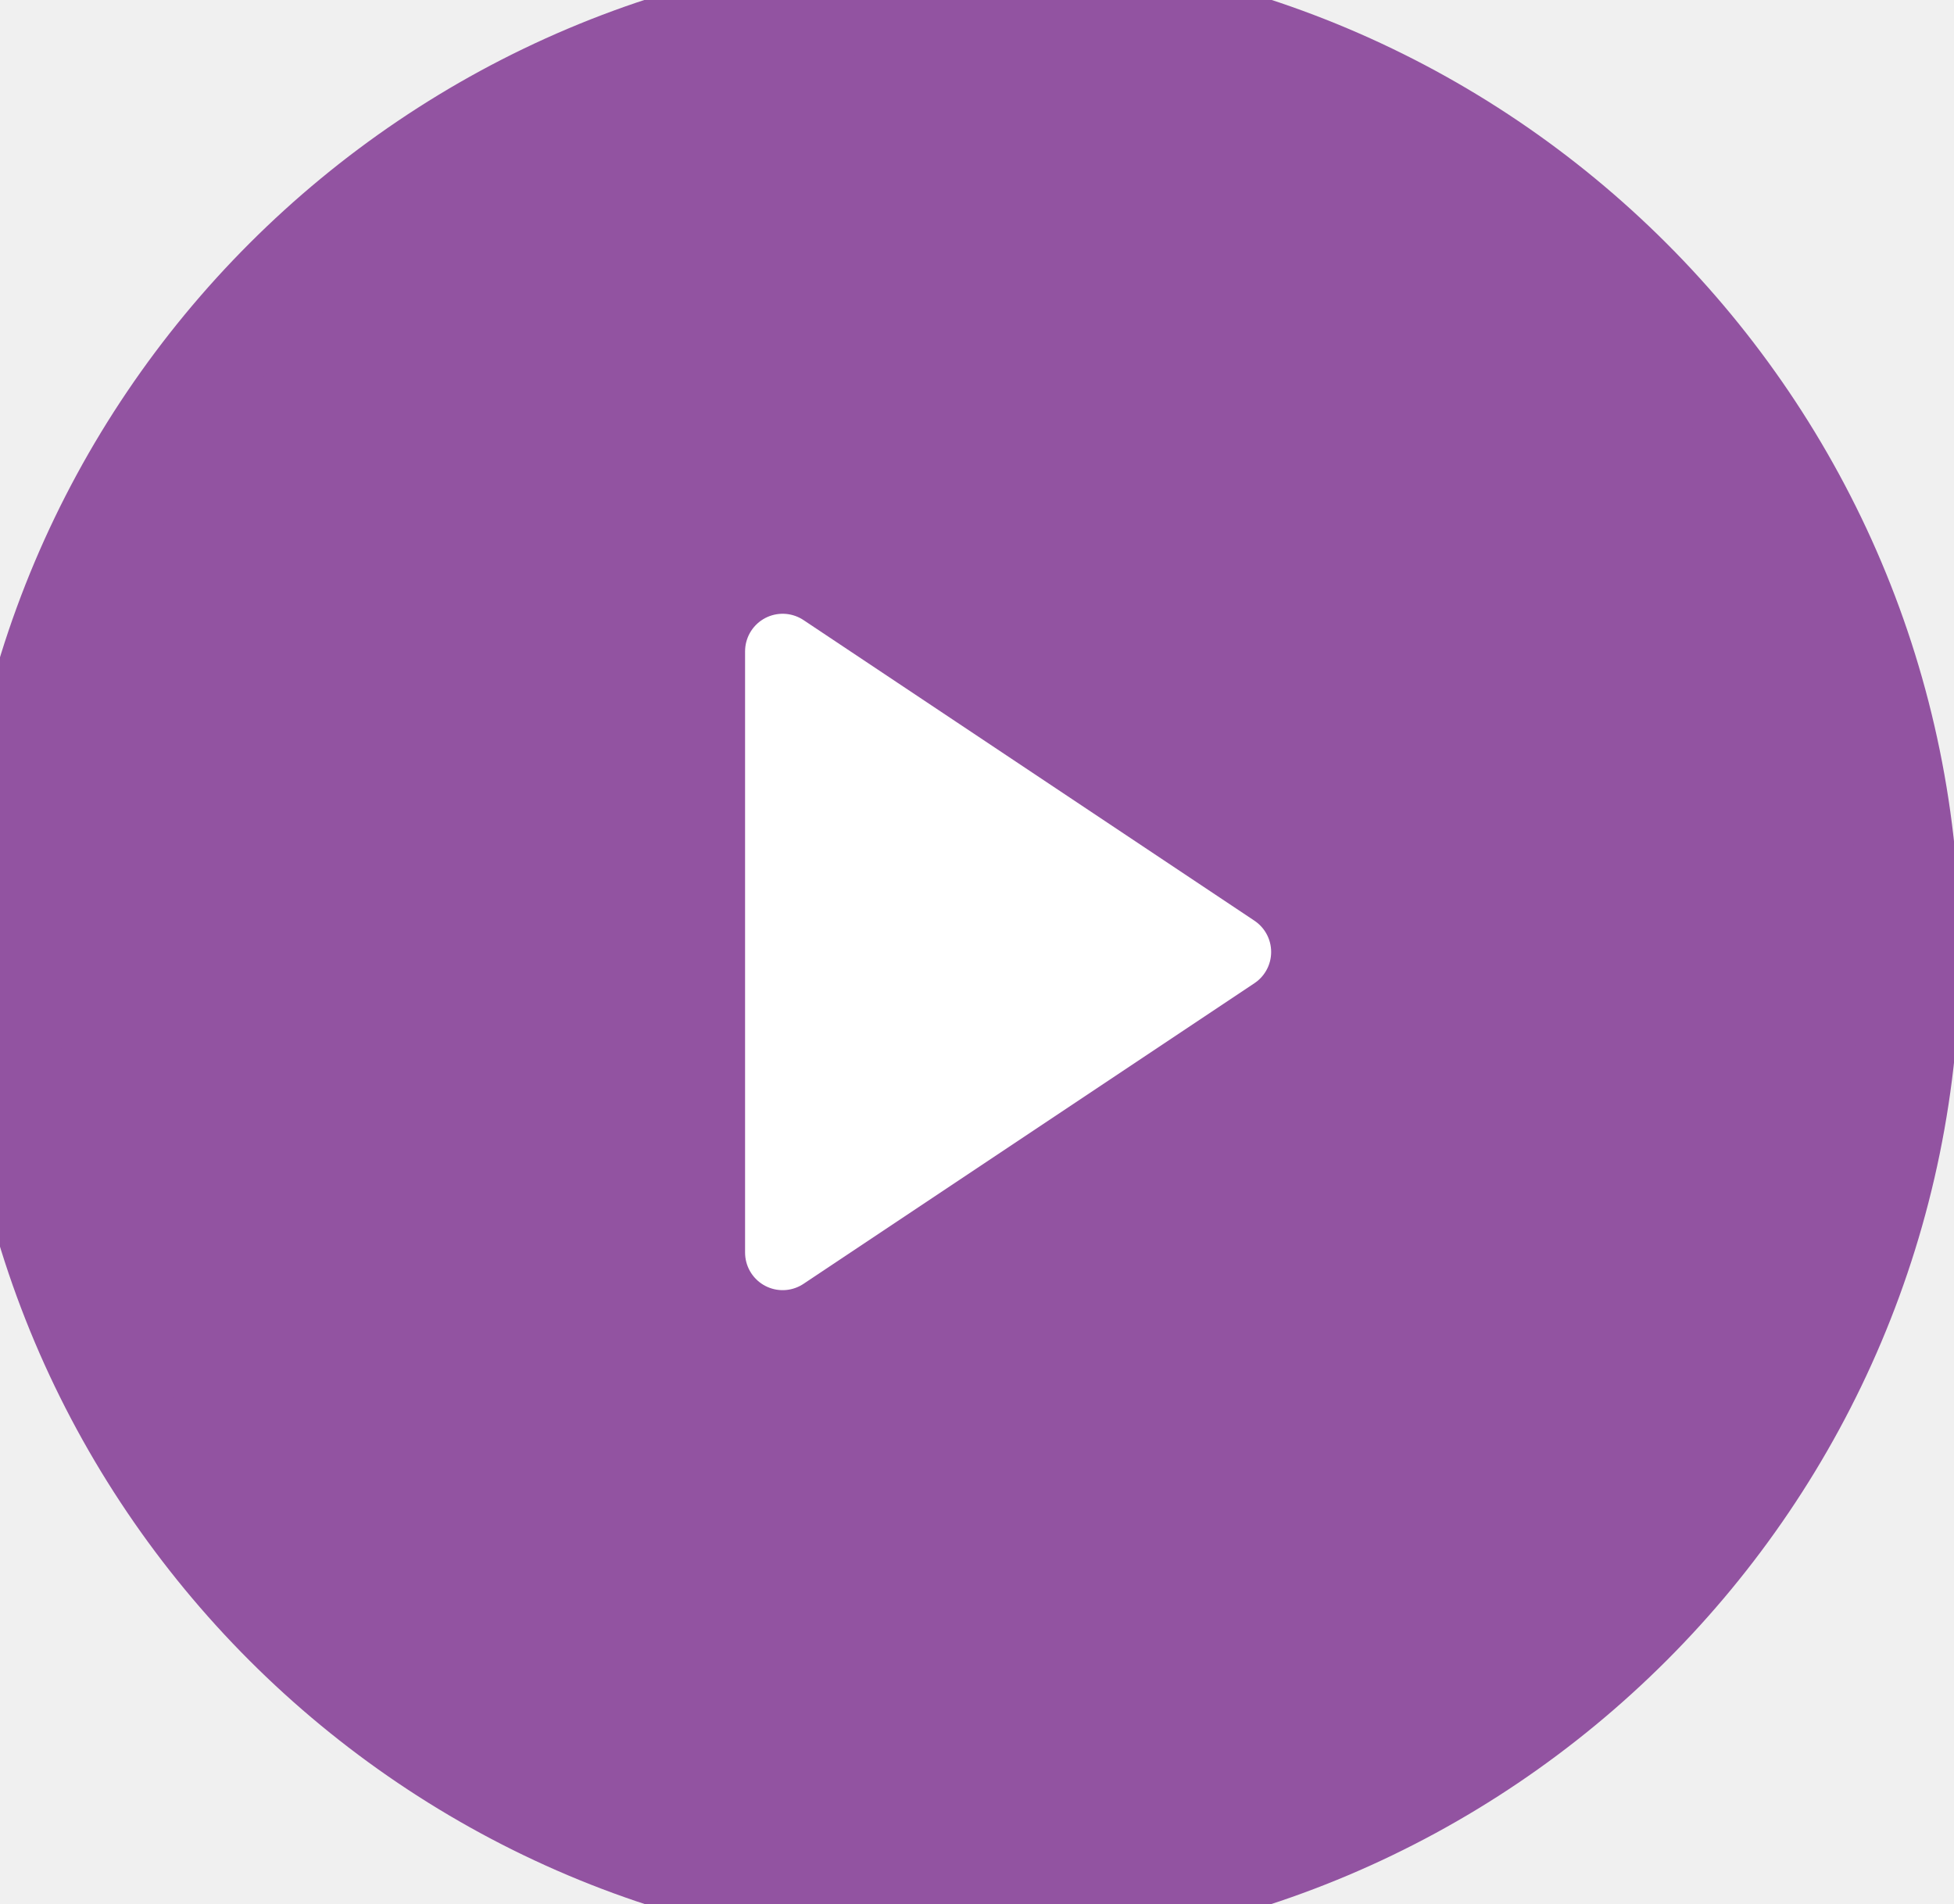
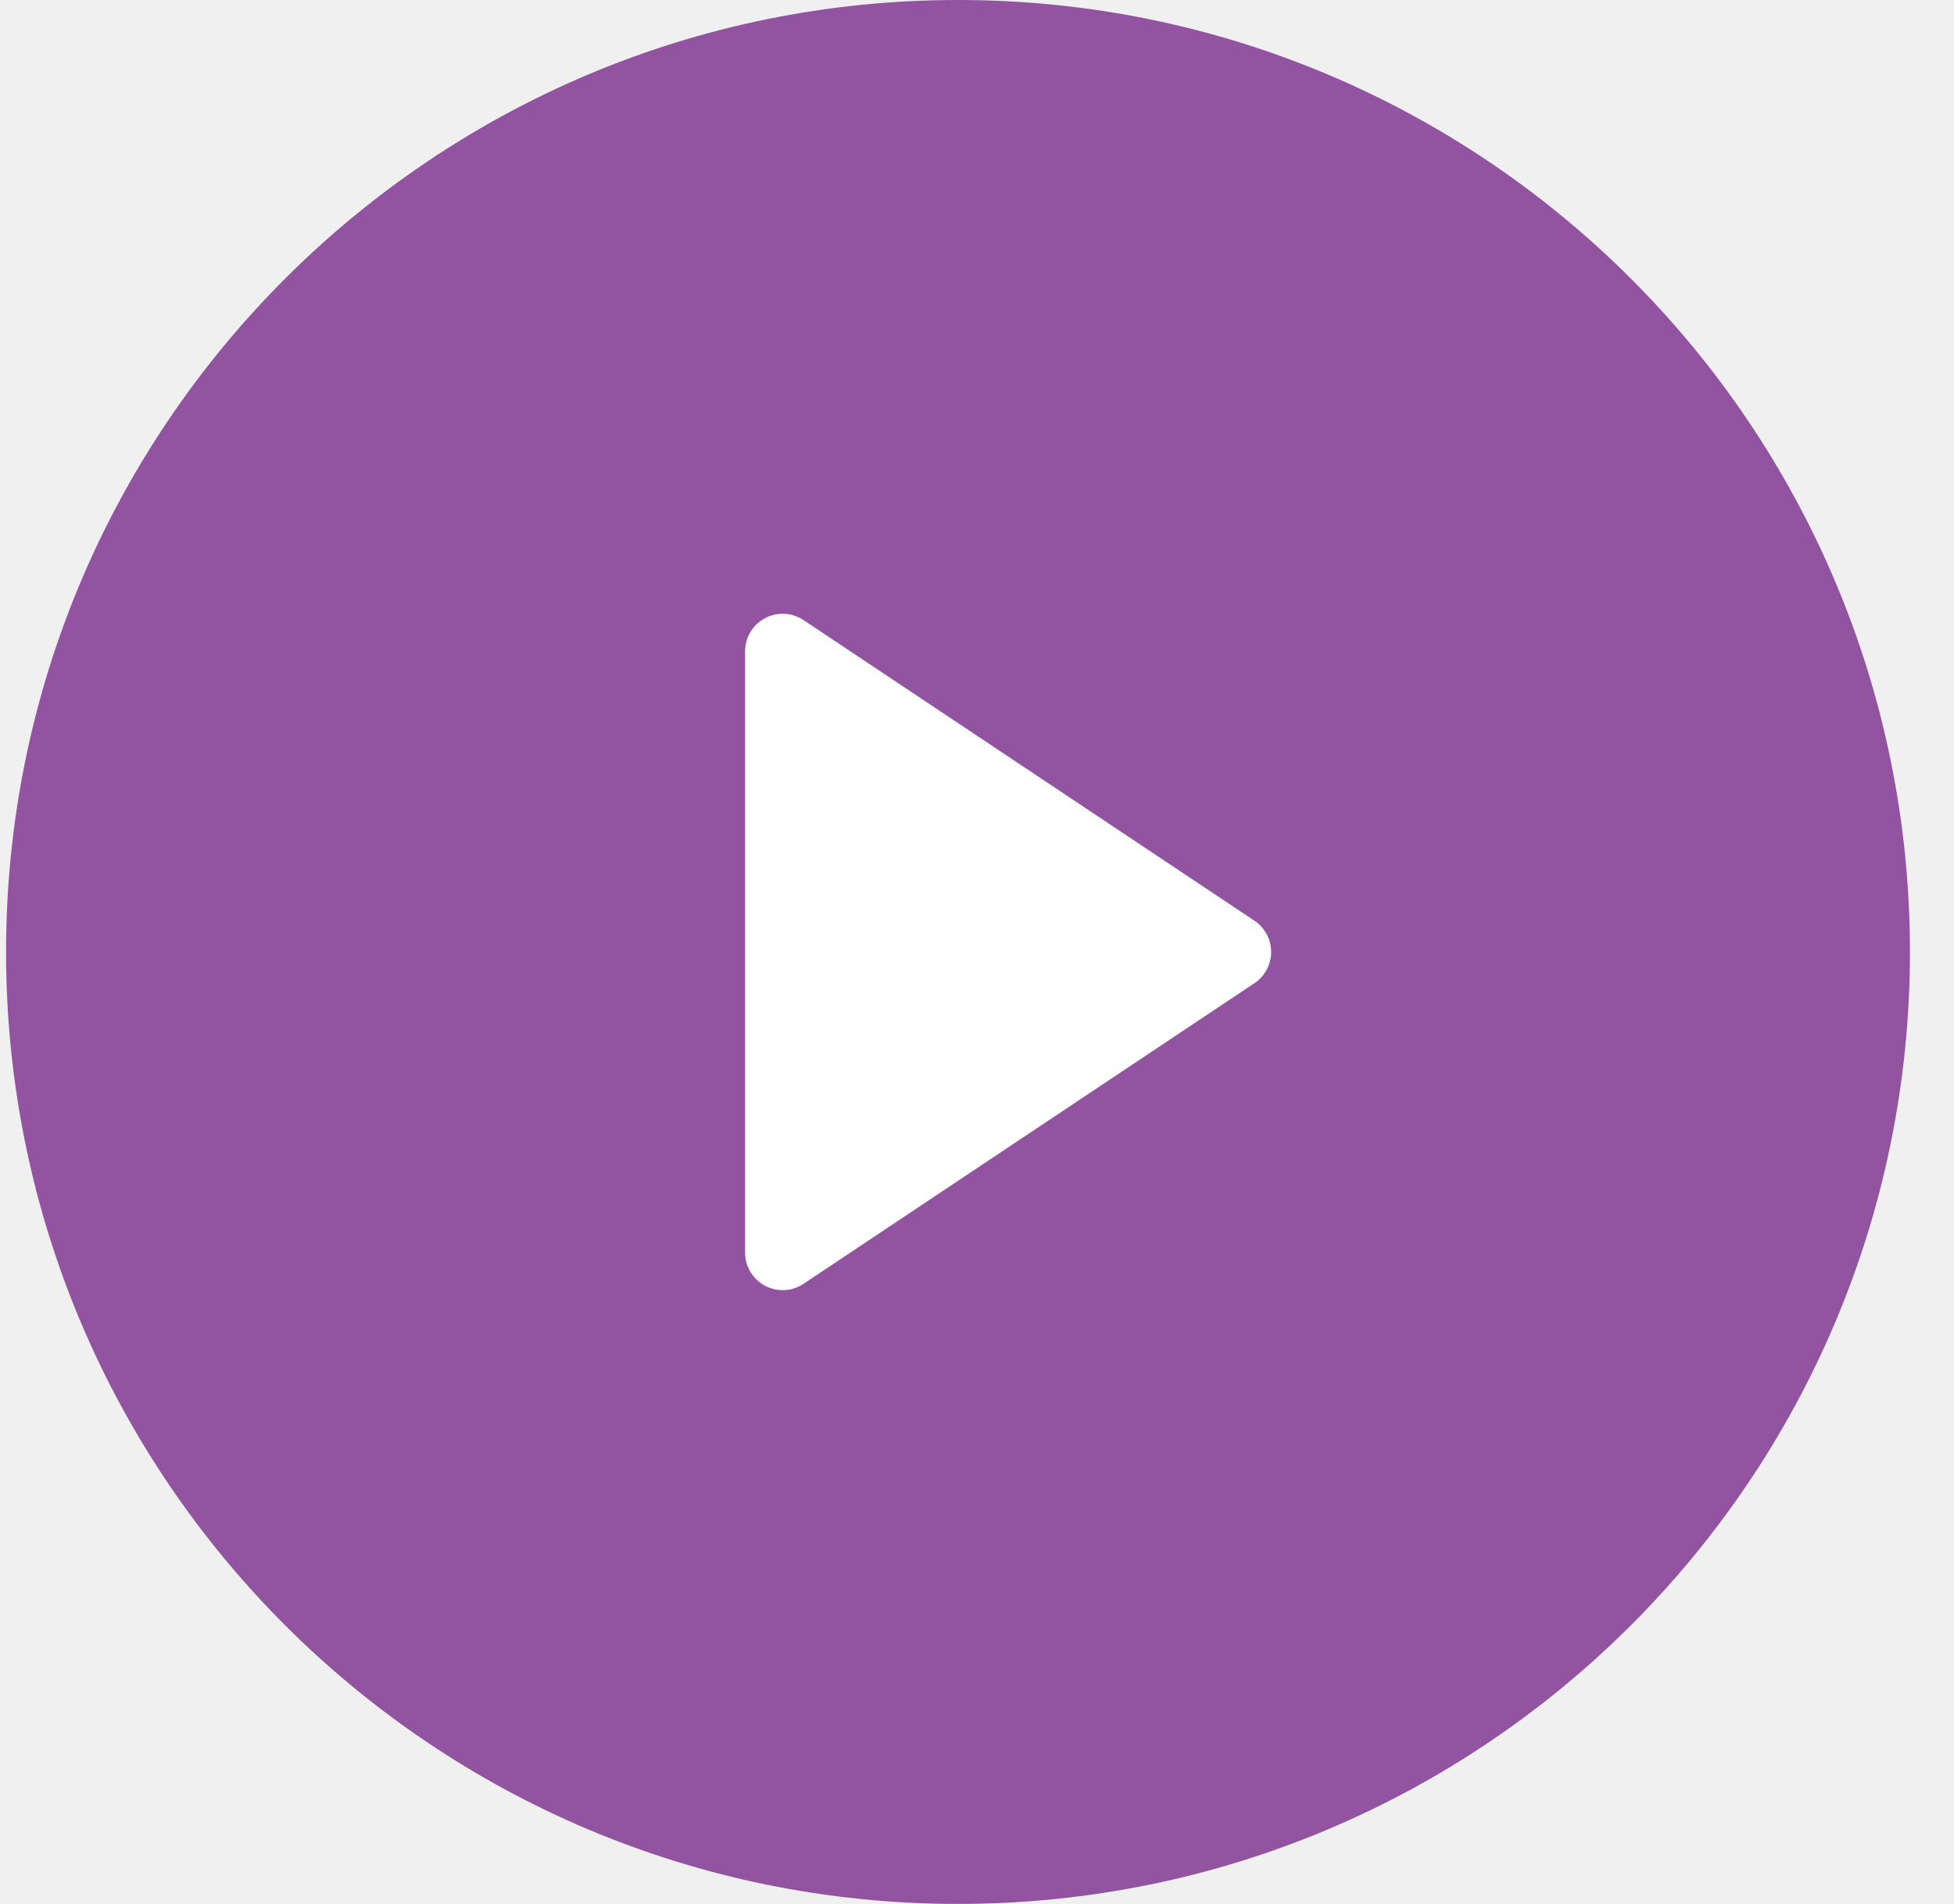
<svg xmlns="http://www.w3.org/2000/svg" width="39" height="38" viewBox="0 0 39 38" fill="#9253A1">
  <path d="M0.121 19C0.121 8.507 8.628 0 19.121 0C29.614 0 38.121 8.507 38.121 19C38.121 29.493 29.614 38 19.121 38C8.628 38 0.121 29.493 0.121 19Z" />
  <path d="M24.621 19L15.621 25L15.621 13L24.621 19Z" fill="white" stroke="white" stroke-width="1.5" stroke-linecap="round" stroke-linejoin="round" />
-   <path d="M19.121 37C9.18 37 1.121 28.941 1.121 19H-0.879C-0.879 30.046 8.075 39 19.121 39V37ZM37.121 19C37.121 28.941 29.062 37 19.121 37V39C30.167 39 39.121 30.046 39.121 19H37.121ZM19.121 1C29.062 1 37.121 9.059 37.121 19H39.121C39.121 7.954 30.167 -1 19.121 -1V1ZM19.121 -1C8.075 -1 -0.879 7.954 -0.879 19H1.121C1.121 9.059 9.18 1 19.121 1V-1Z" />
</svg>
